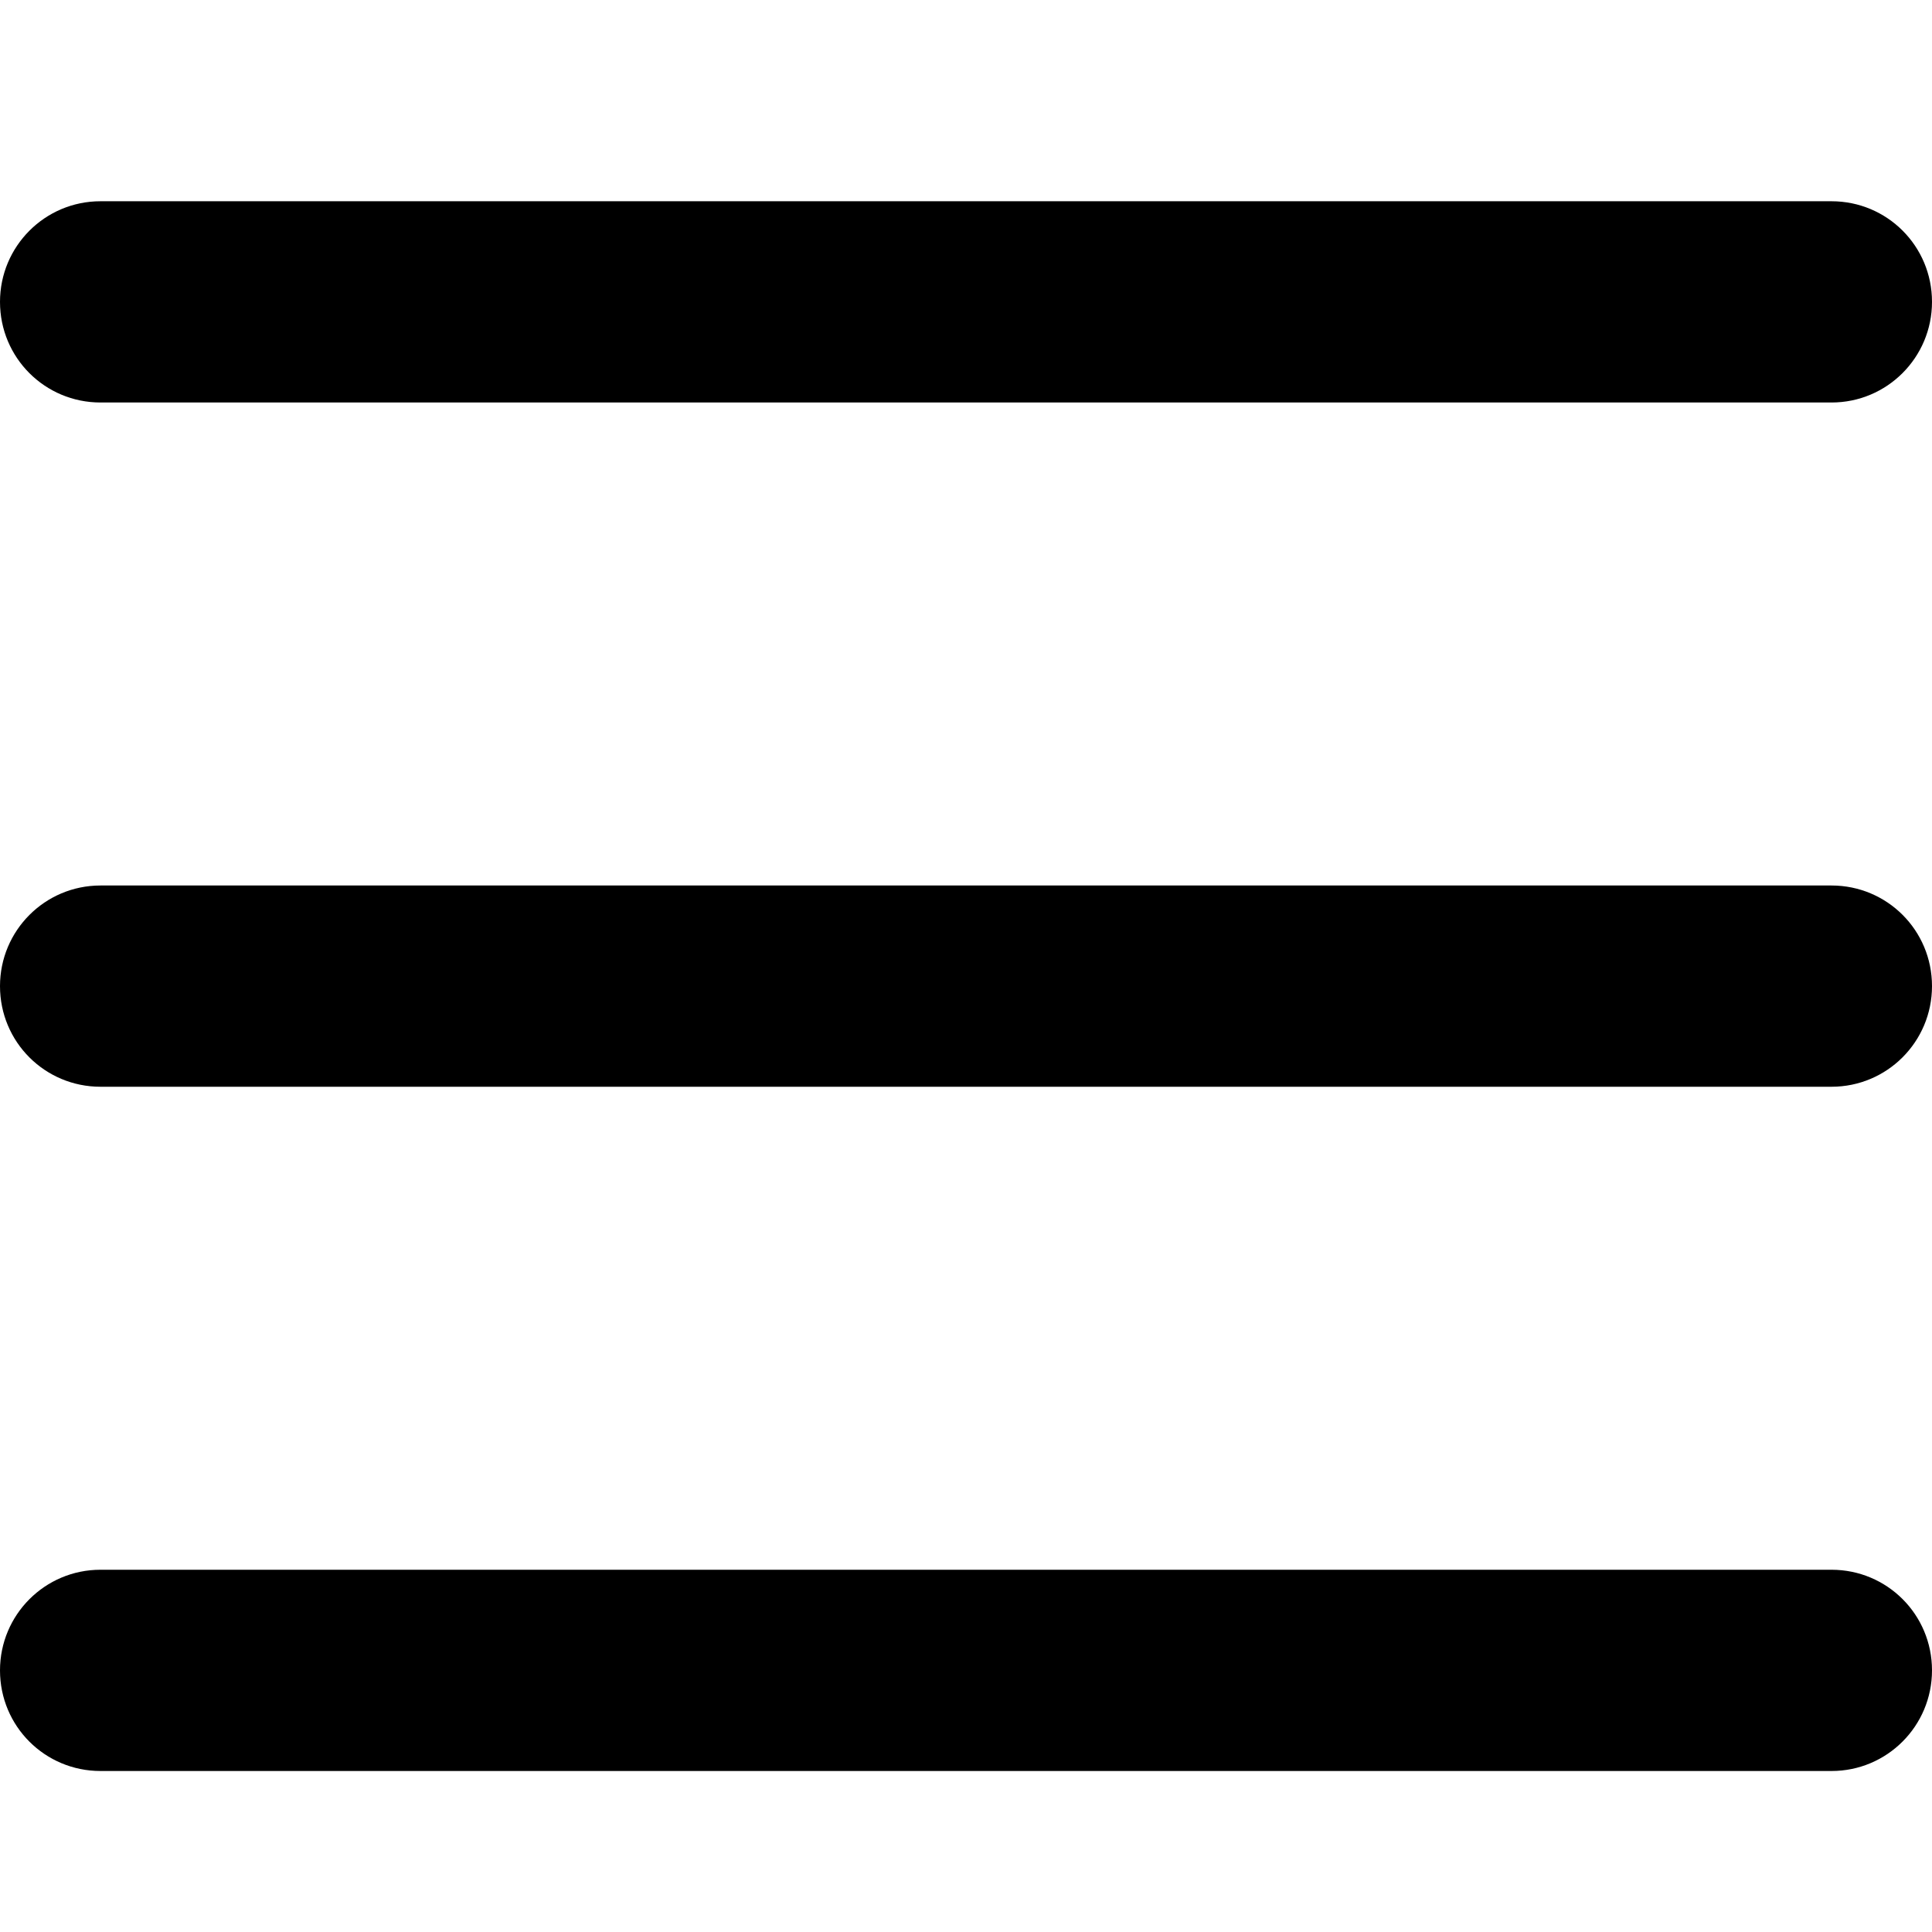
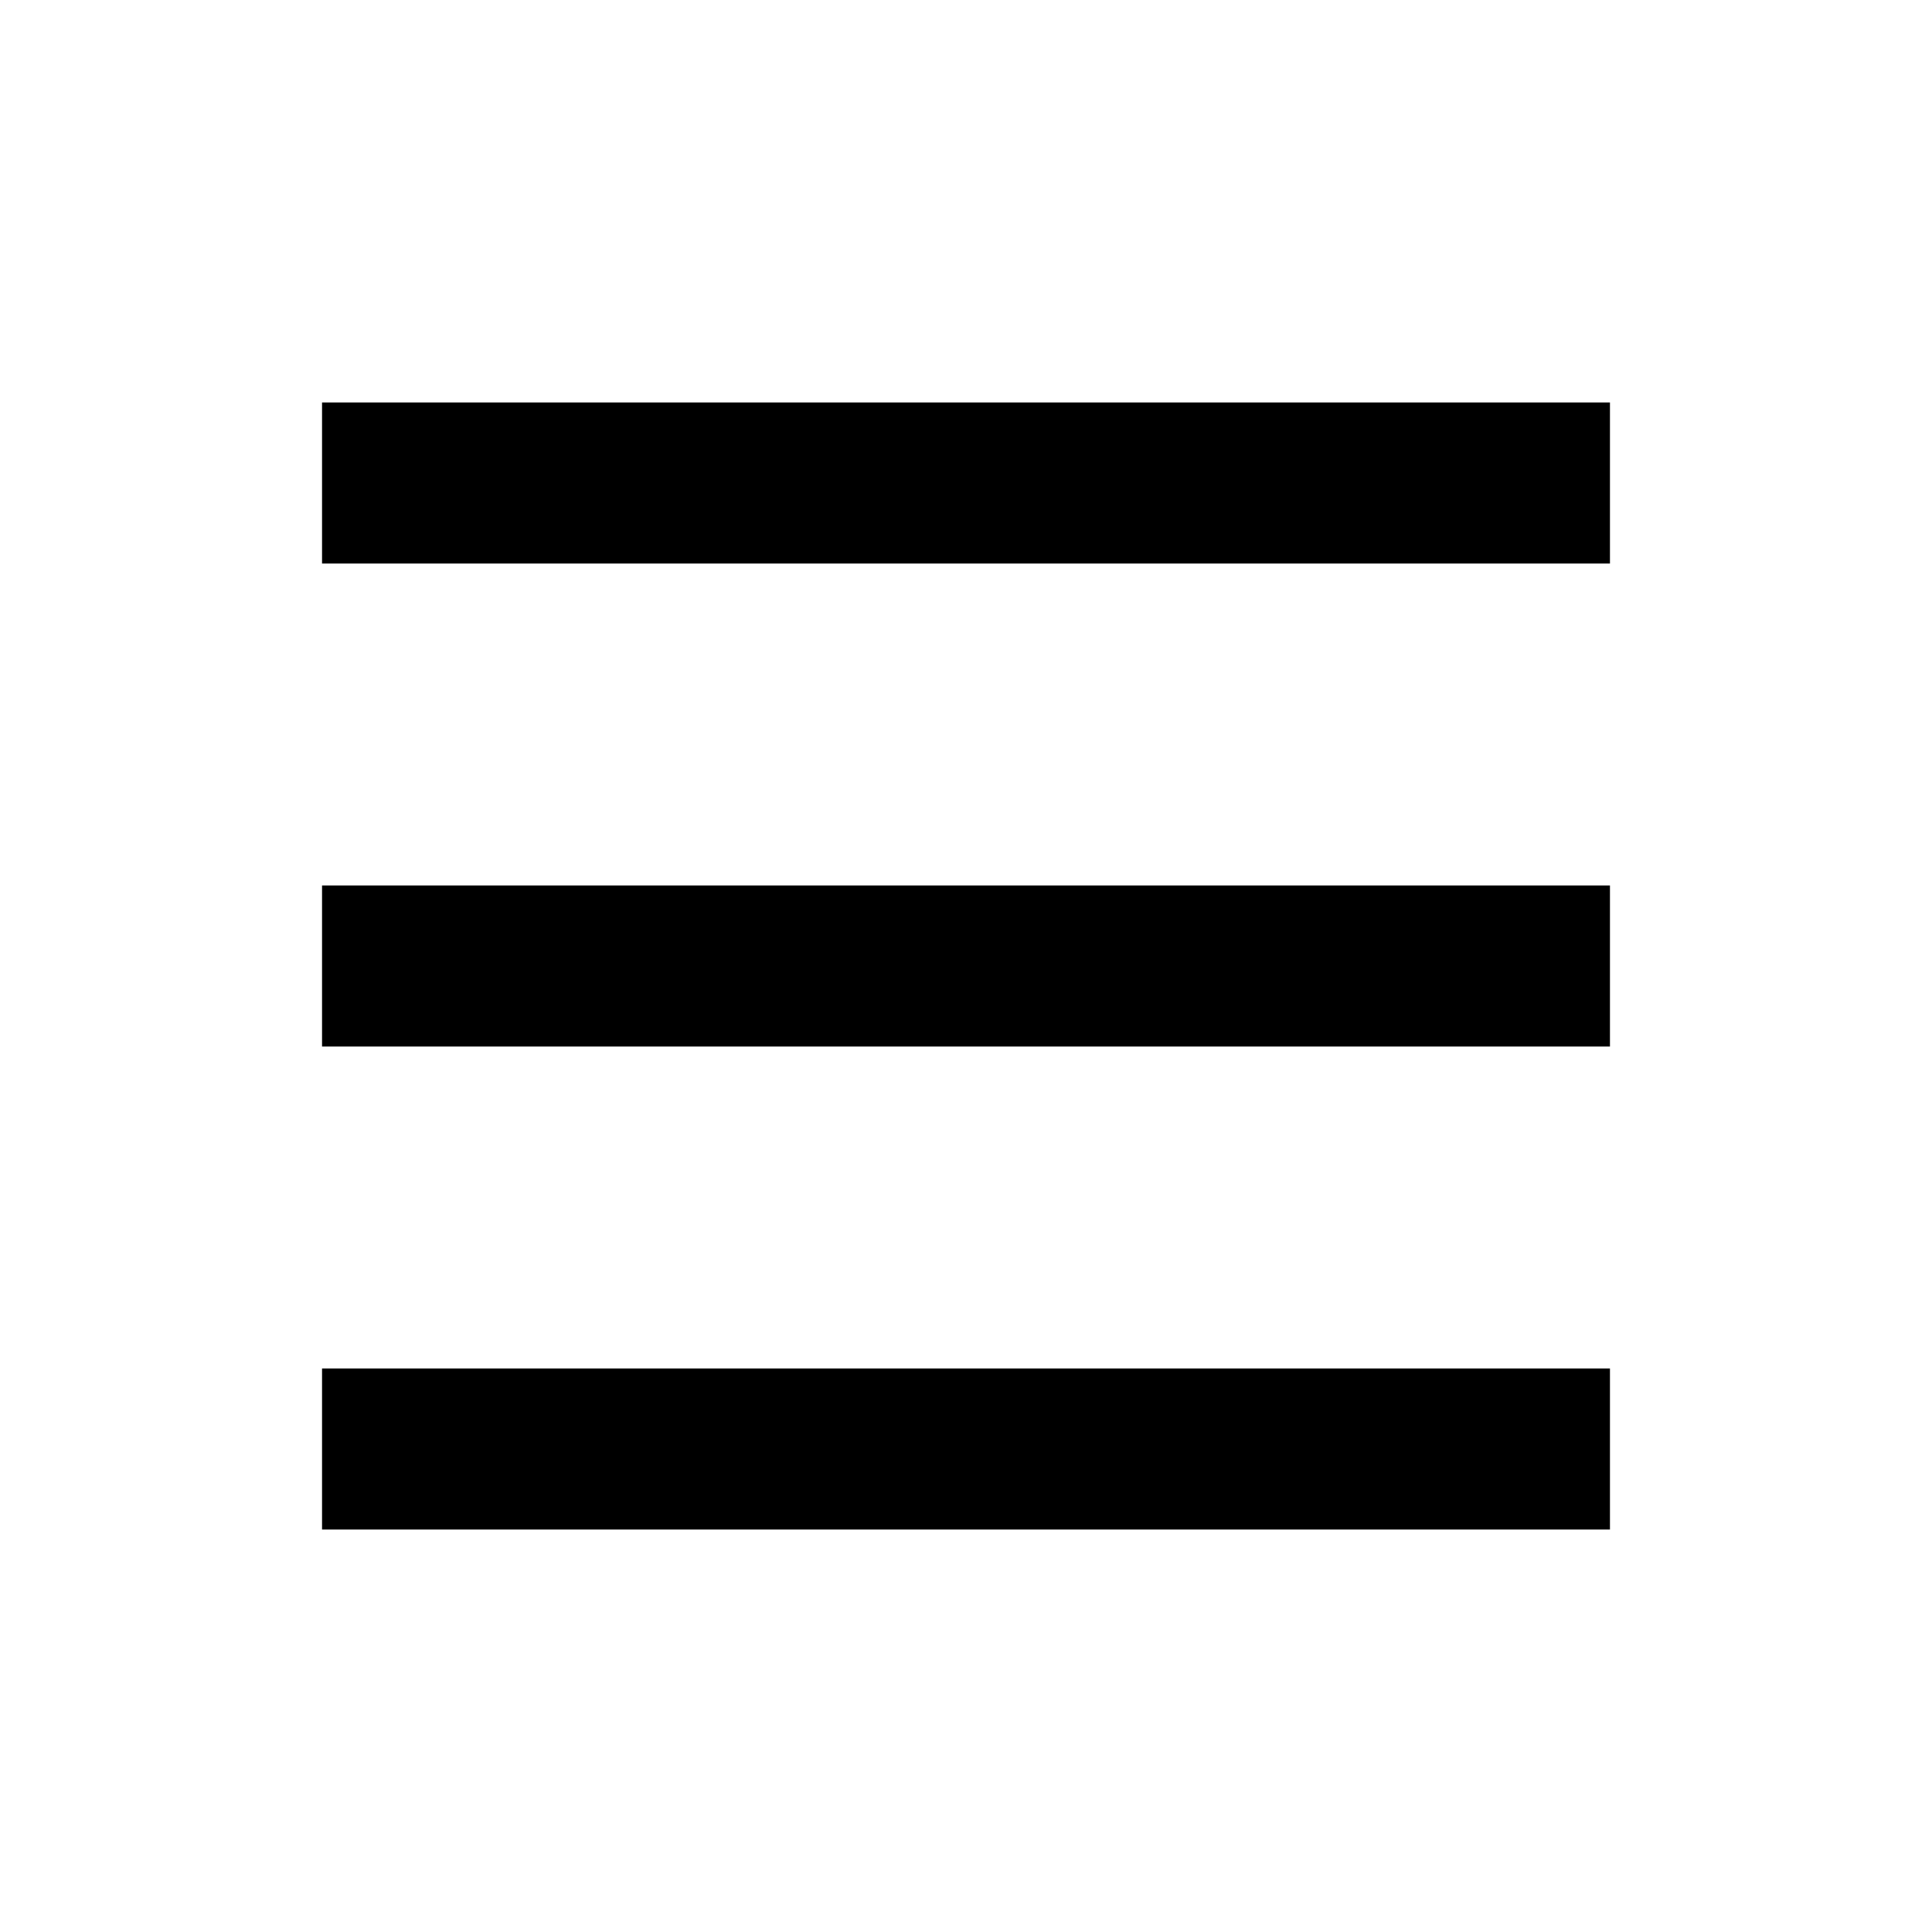
- <svg xmlns="http://www.w3.org/2000/svg" width="48px" height="48px" viewBox="0 0 48 48" version="1.1">
-   <defs />
-   <g id="Page-1" stroke="none" stroke-width="1" fill="none" fill-rule="evenodd">
-     <g id="menu-hamburger" fill="currentColor" fill-rule="nonzero">
-       <path d="M0,7.5 C0,6.119 1.116,5 2.496,5 L45.504,5 C46.882,5 48,6.11 48,7.5 C48,8.881 46.884,10 45.504,10 L2.496,10 C1.118,10 0,8.89 0,7.5 Z M0,24.5 C0,23.119 1.116,22 2.496,22 L45.504,22 C46.882,22 48,23.11 48,24.5 C48,25.881 46.884,27 45.504,27 L2.496,27 C1.118,27 0,25.89 0,24.5 Z M0,41.5 C0,40.119 1.116,39 2.496,39 L45.504,39 C46.882,39 48,40.11 48,41.5 C48,42.881 46.884,44 45.504,44 L2.496,44 C1.118,44 0,42.89 0,41.5 Z" />
-     </g>
-   </g>
+ <svg xmlns="http://www.w3.org/2000/svg" width="16" height="16" viewBox="0 0 16 16" fill="none">
+   <path fill-rule="evenodd" clip-rule="evenodd" d="M13.333 4.667H2.667V3.333H13.333V4.667ZM13.333 8.667H2.667V7.333H13.333V8.667ZM2.667 12.667H13.333V11.333H2.667V12.667Z" fill="currentColor" />
</svg>
